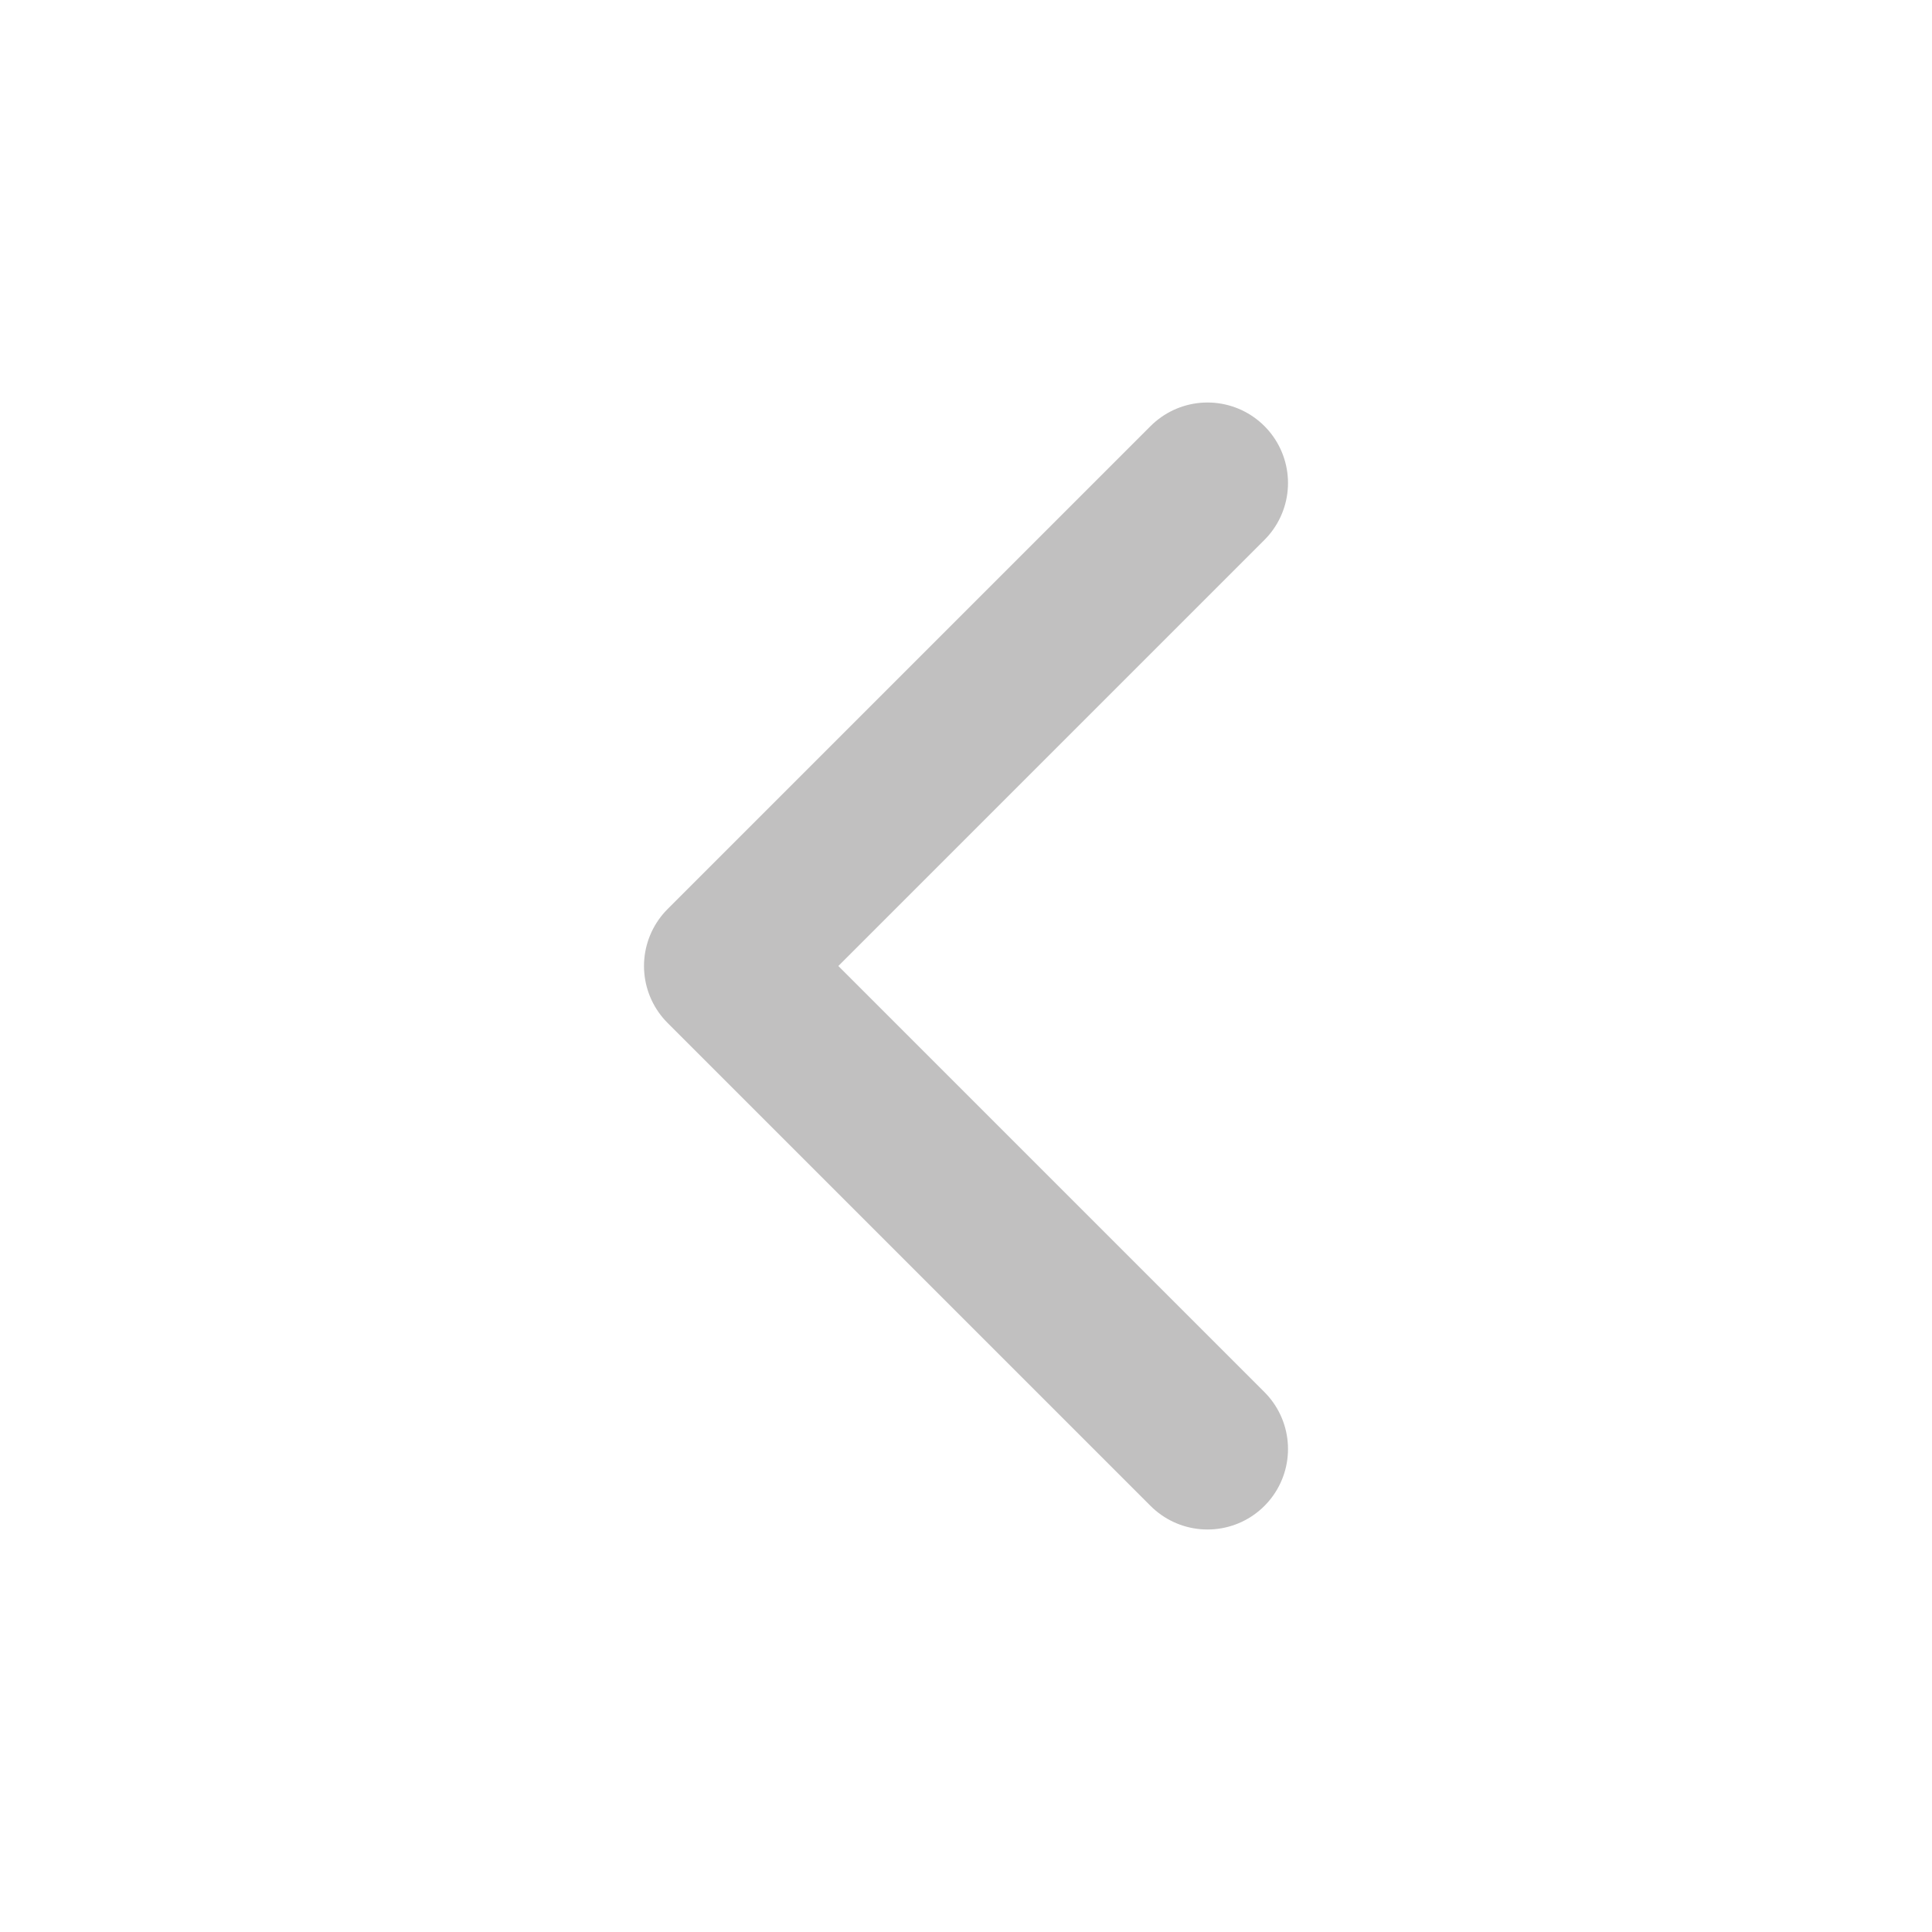
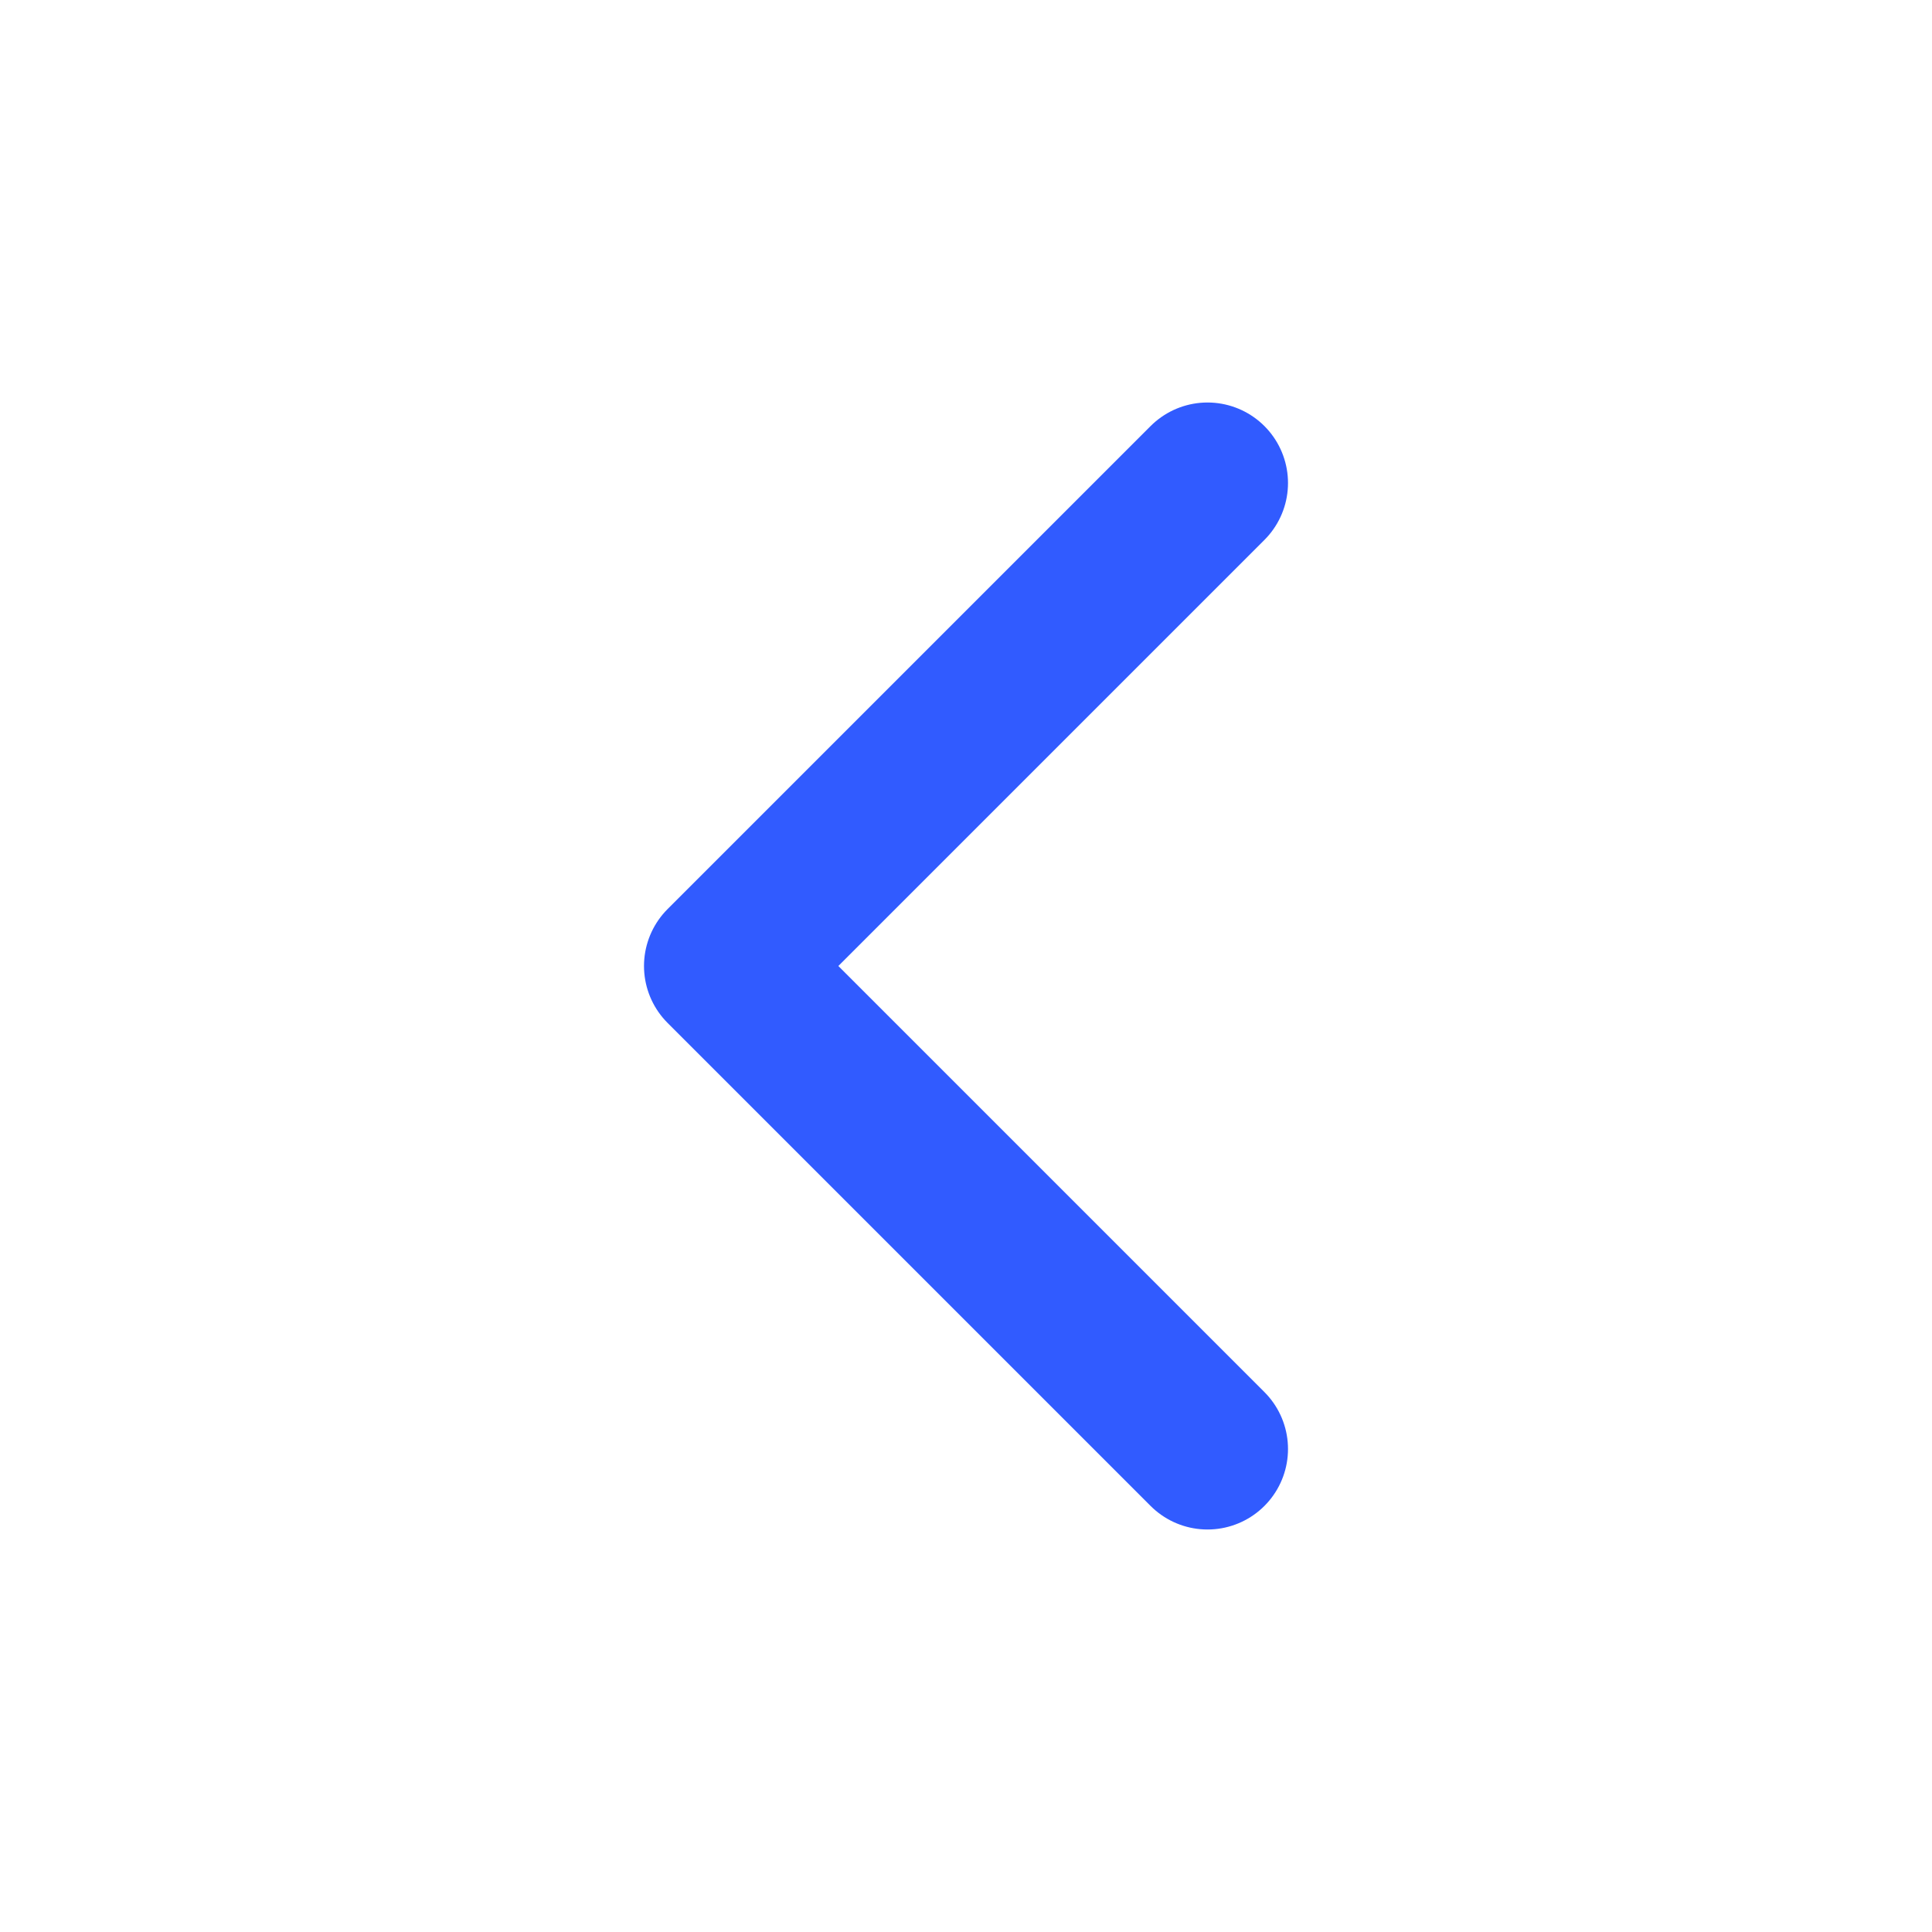
<svg xmlns="http://www.w3.org/2000/svg" width="24" height="24" viewBox="0 0 24 24" fill="none">
-   <path d="M15 18L9 12L15 6" stroke="#C1C0C0" stroke-width="2" stroke-linecap="round" stroke-linejoin="round" />
+   <path d="M15 18L9 12L15 6" stroke="#315BFF" stroke-width="2" stroke-linecap="round" stroke-linejoin="round" />
</svg>
